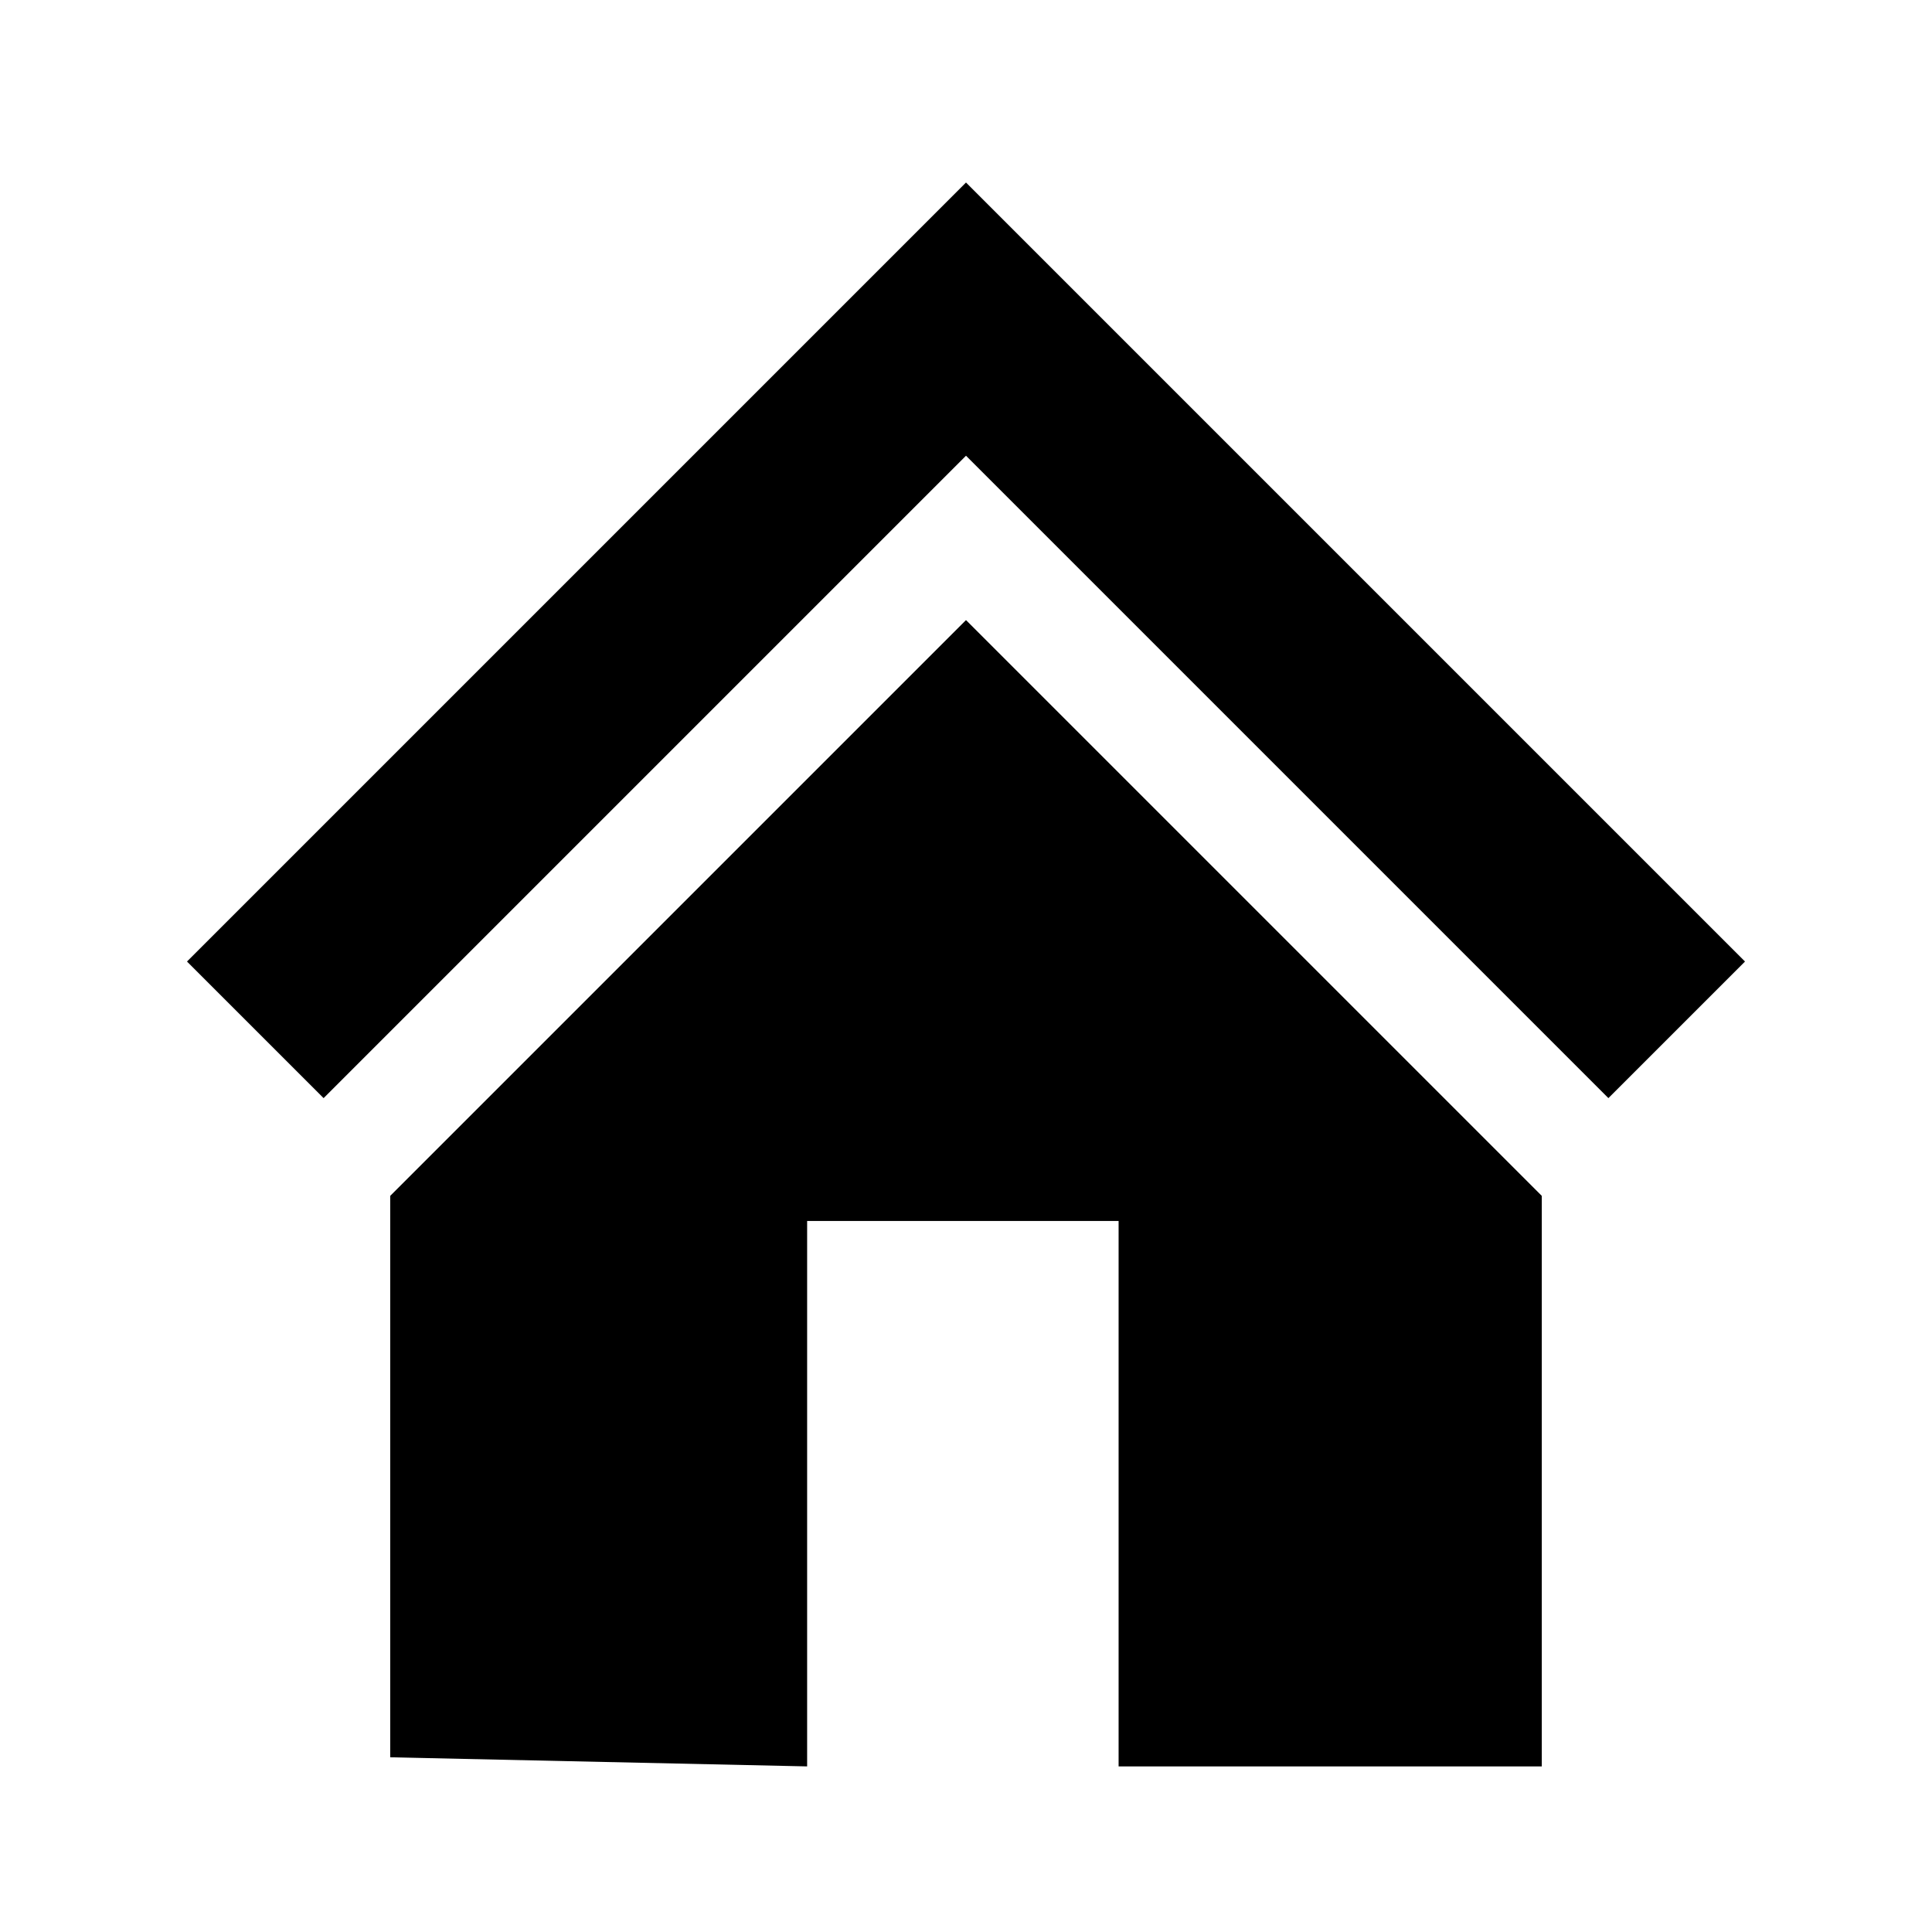
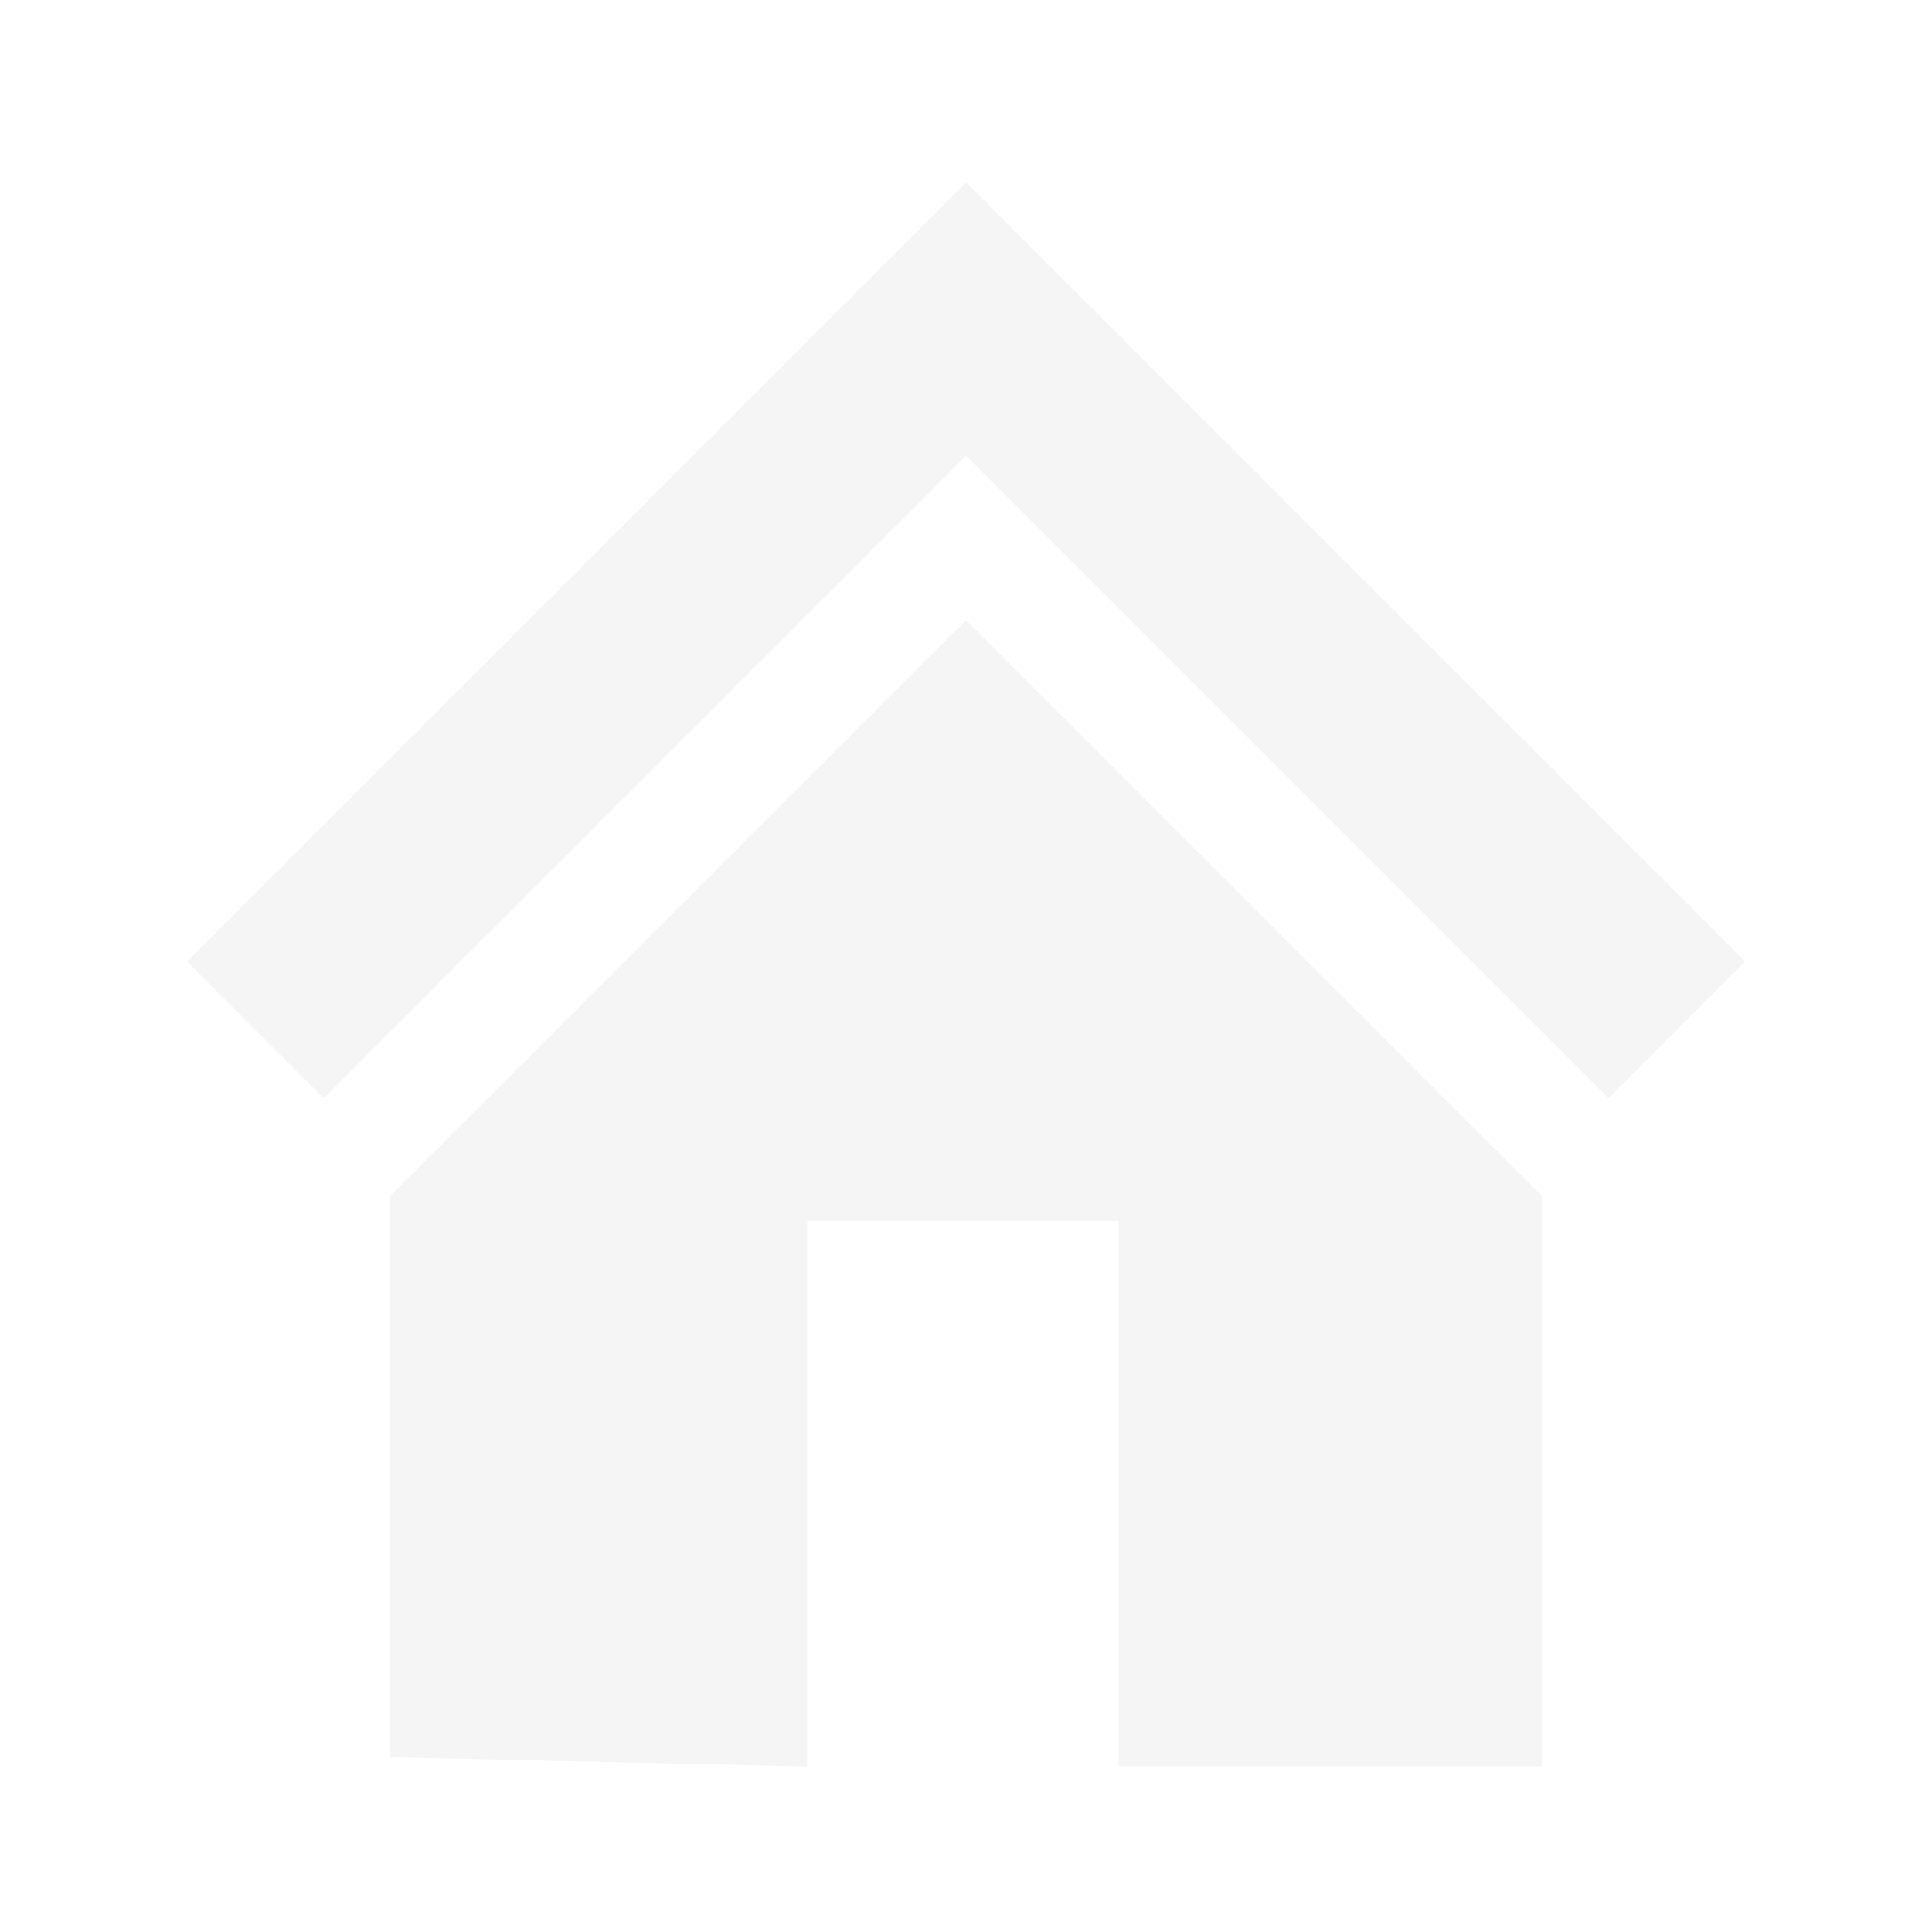
- <svg xmlns="http://www.w3.org/2000/svg" viewBox="0 0 700 700">
+ <svg xmlns="http://www.w3.org/2000/svg" viewBox="0 0 700 700" fill="whitesmoke">
  <polygon points="350,66.13 67.75,348.38 117.25,397.87 350,165.12 582.75,397.87 632.25,348.38 " />
  <polygon points="141.38,433.29 141.38,636.7 292.44,640 292.44,442.38 405.29,442.38 405.29,640 558.62,640 558.62,433.29 350,224.67 " />
</svg>
